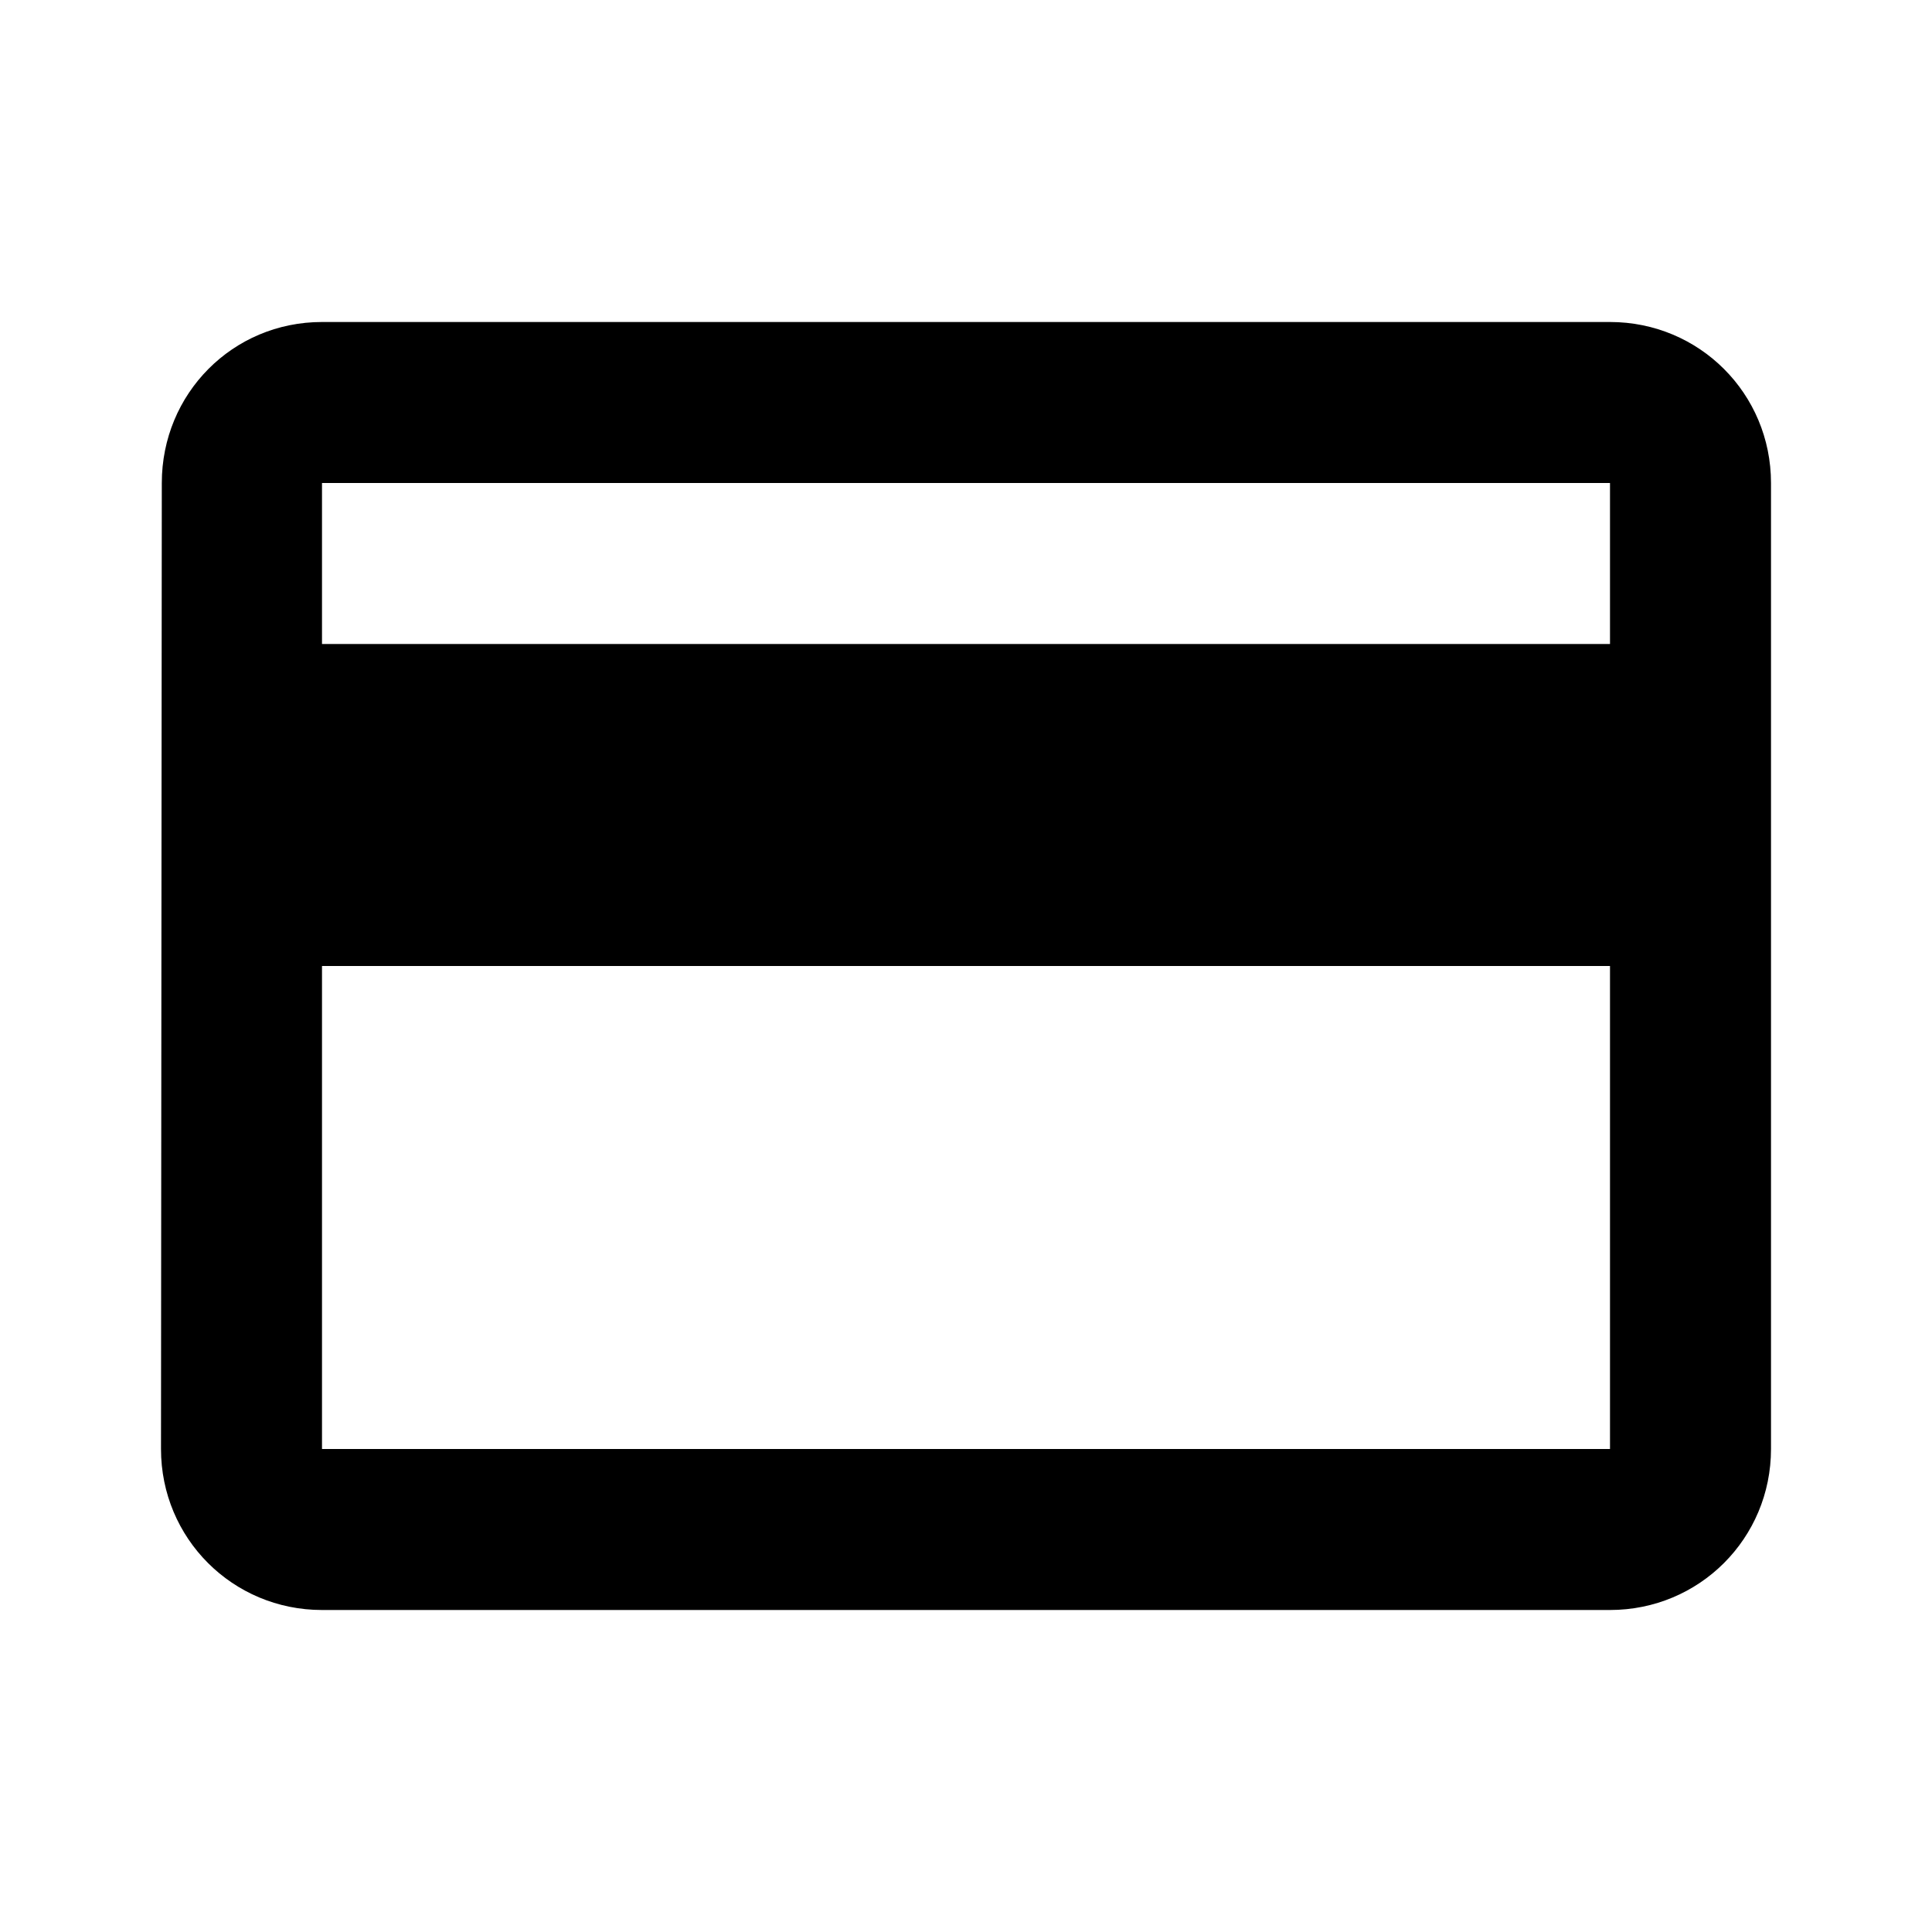
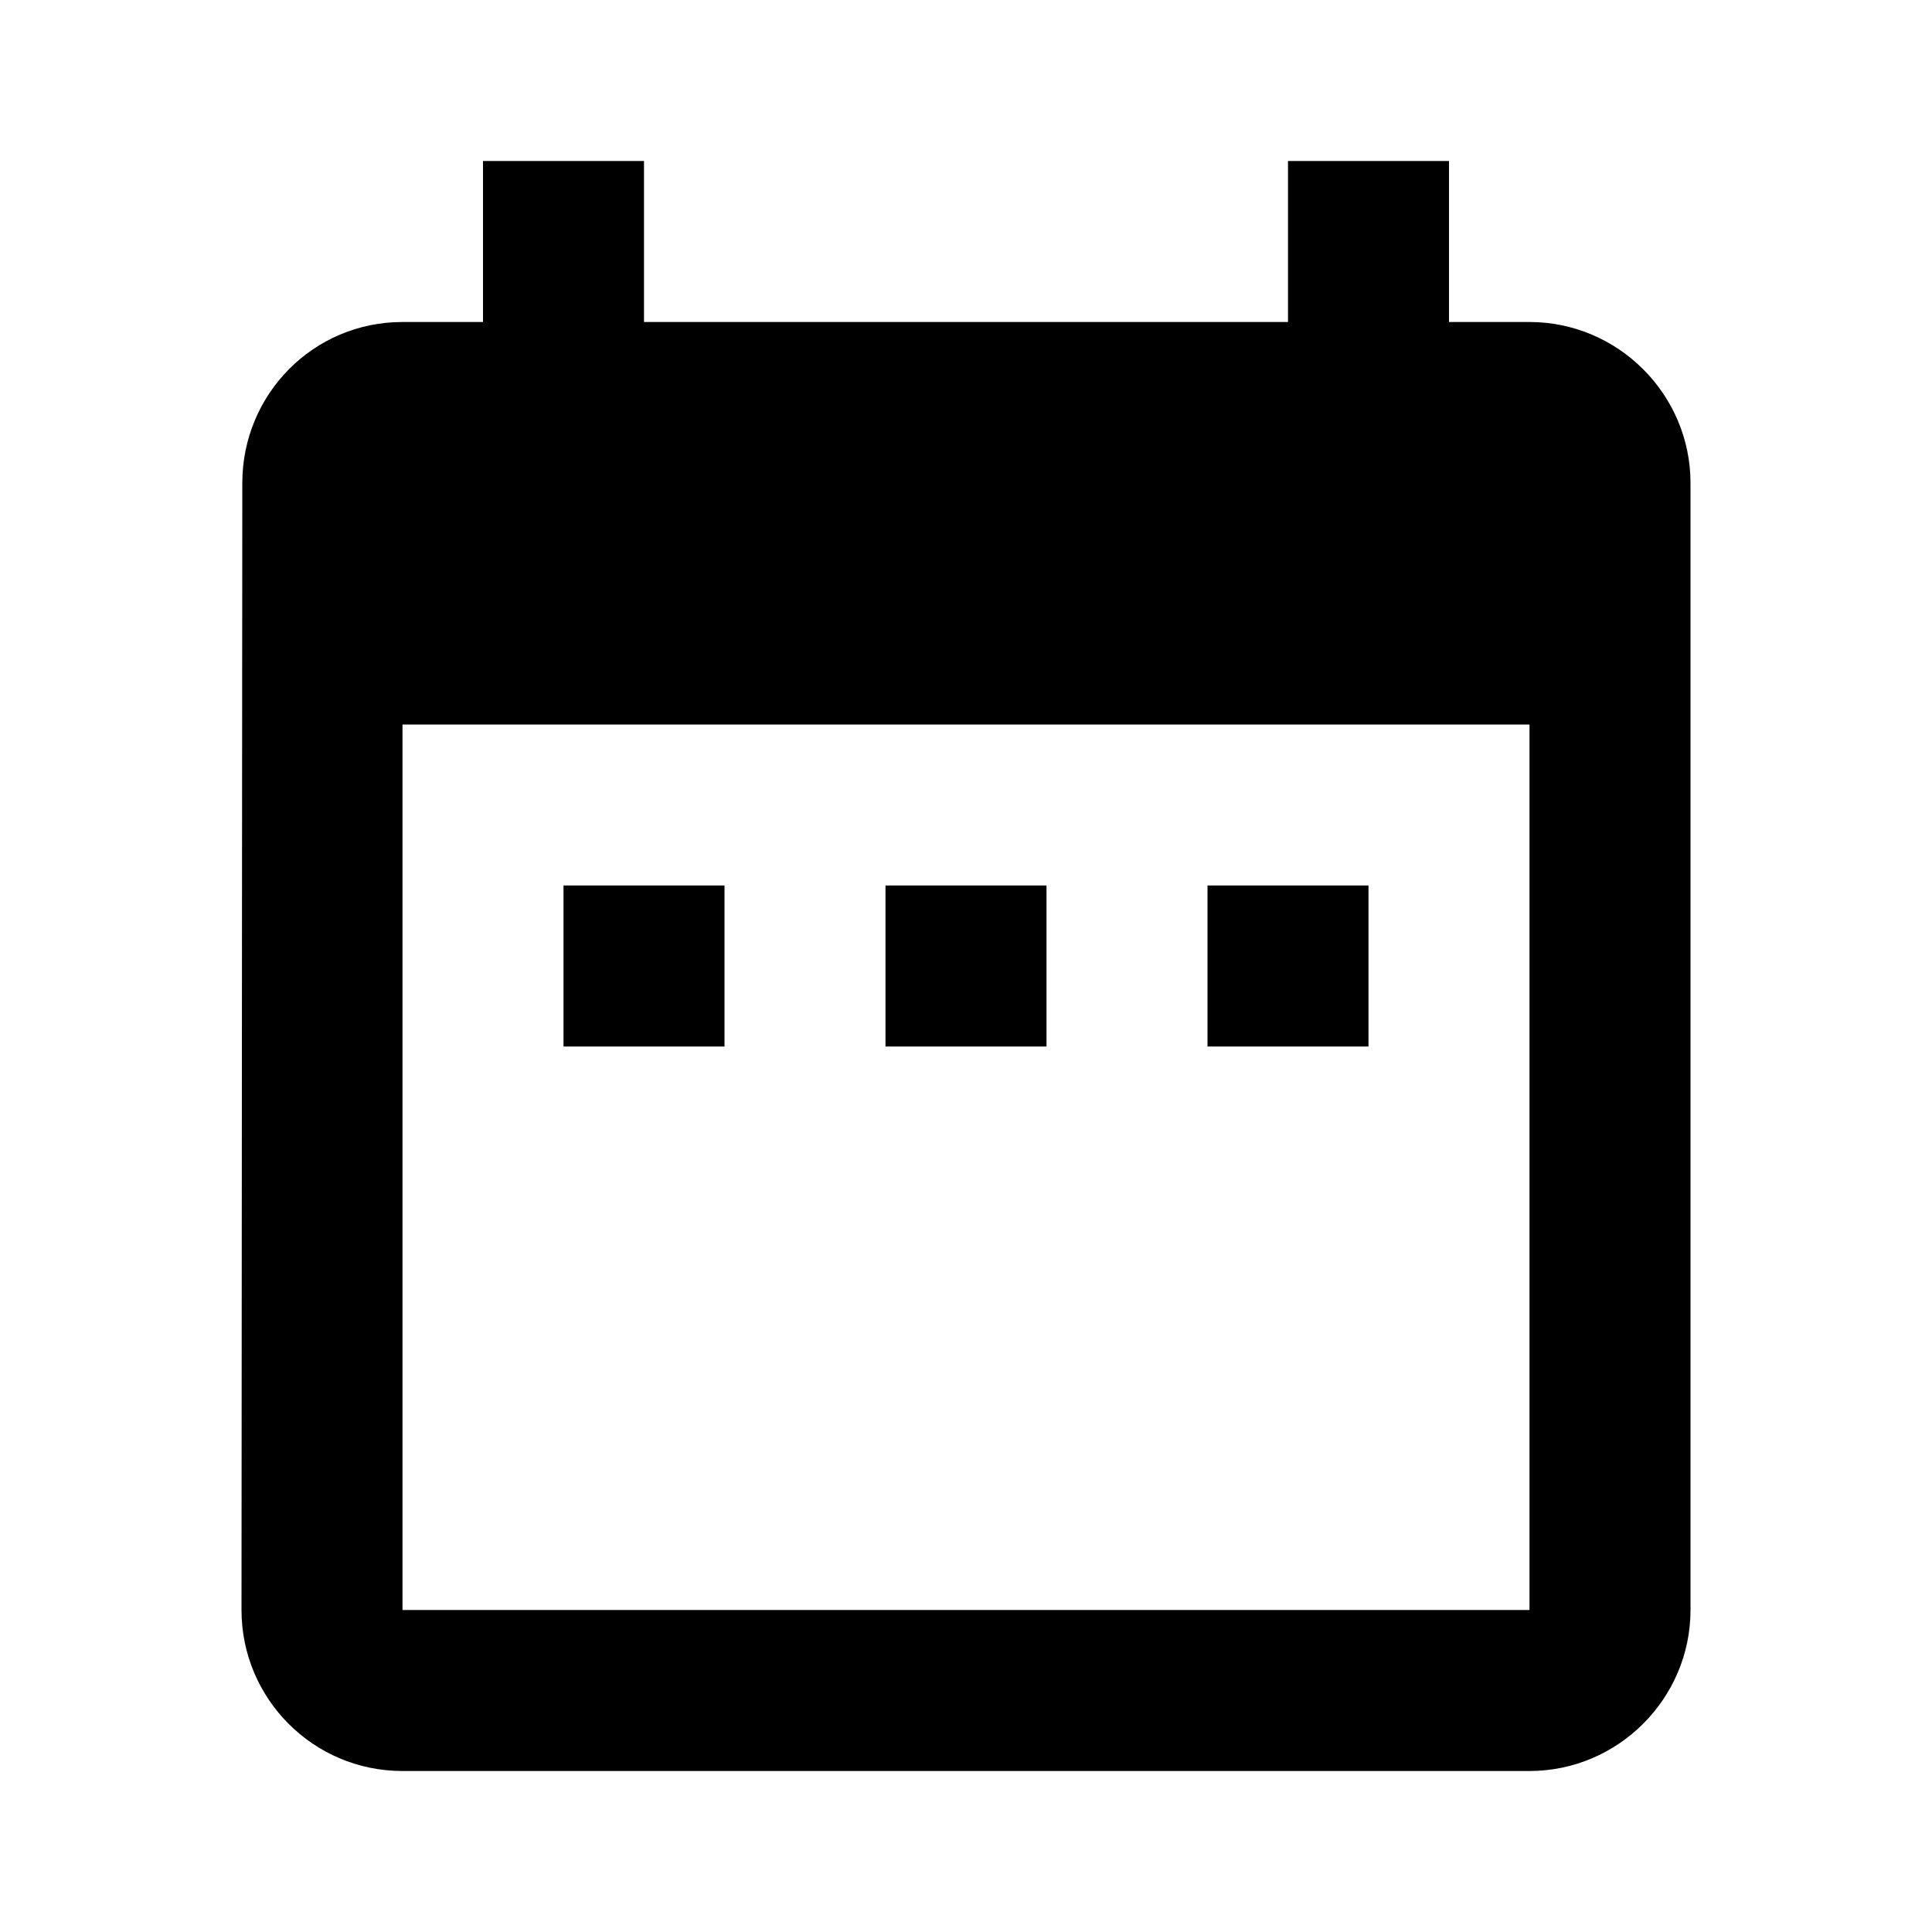
<svg xmlns="http://www.w3.org/2000/svg" height="24px" viewBox="0 0 24 24" width="24px" fill="#000000">
-   <path d="M0 0h24v24H0V0z" fill="none" />
-   <path d="M20 4H4c-1.11 0-1.99.89-1.99 2L2 18c0 1.11.89 2 2 2h16c1.11 0 2-.89 2-2V6c0-1.11-.89-2-2-2zm0 14H4v-6h16v6zm0-10H4V6h16v2z" />
+   <path d="M0 0h24v24H0z" fill="none" />
+   <path d="M9 11H7v2h2v-2zm4 0h-2v2h2v-2zm4 0h-2v2h2v-2zm2-7h-1V2h-2v2H8V2H6v2H5c-1.11 0-1.99.9-1.99 2L3 20c0 1.1.89 2 2 2h14c1.1 0 2-.9 2-2V6c0-1.1-.9-2-2-2zm0 16H5V9h14v11z" />
</svg>
